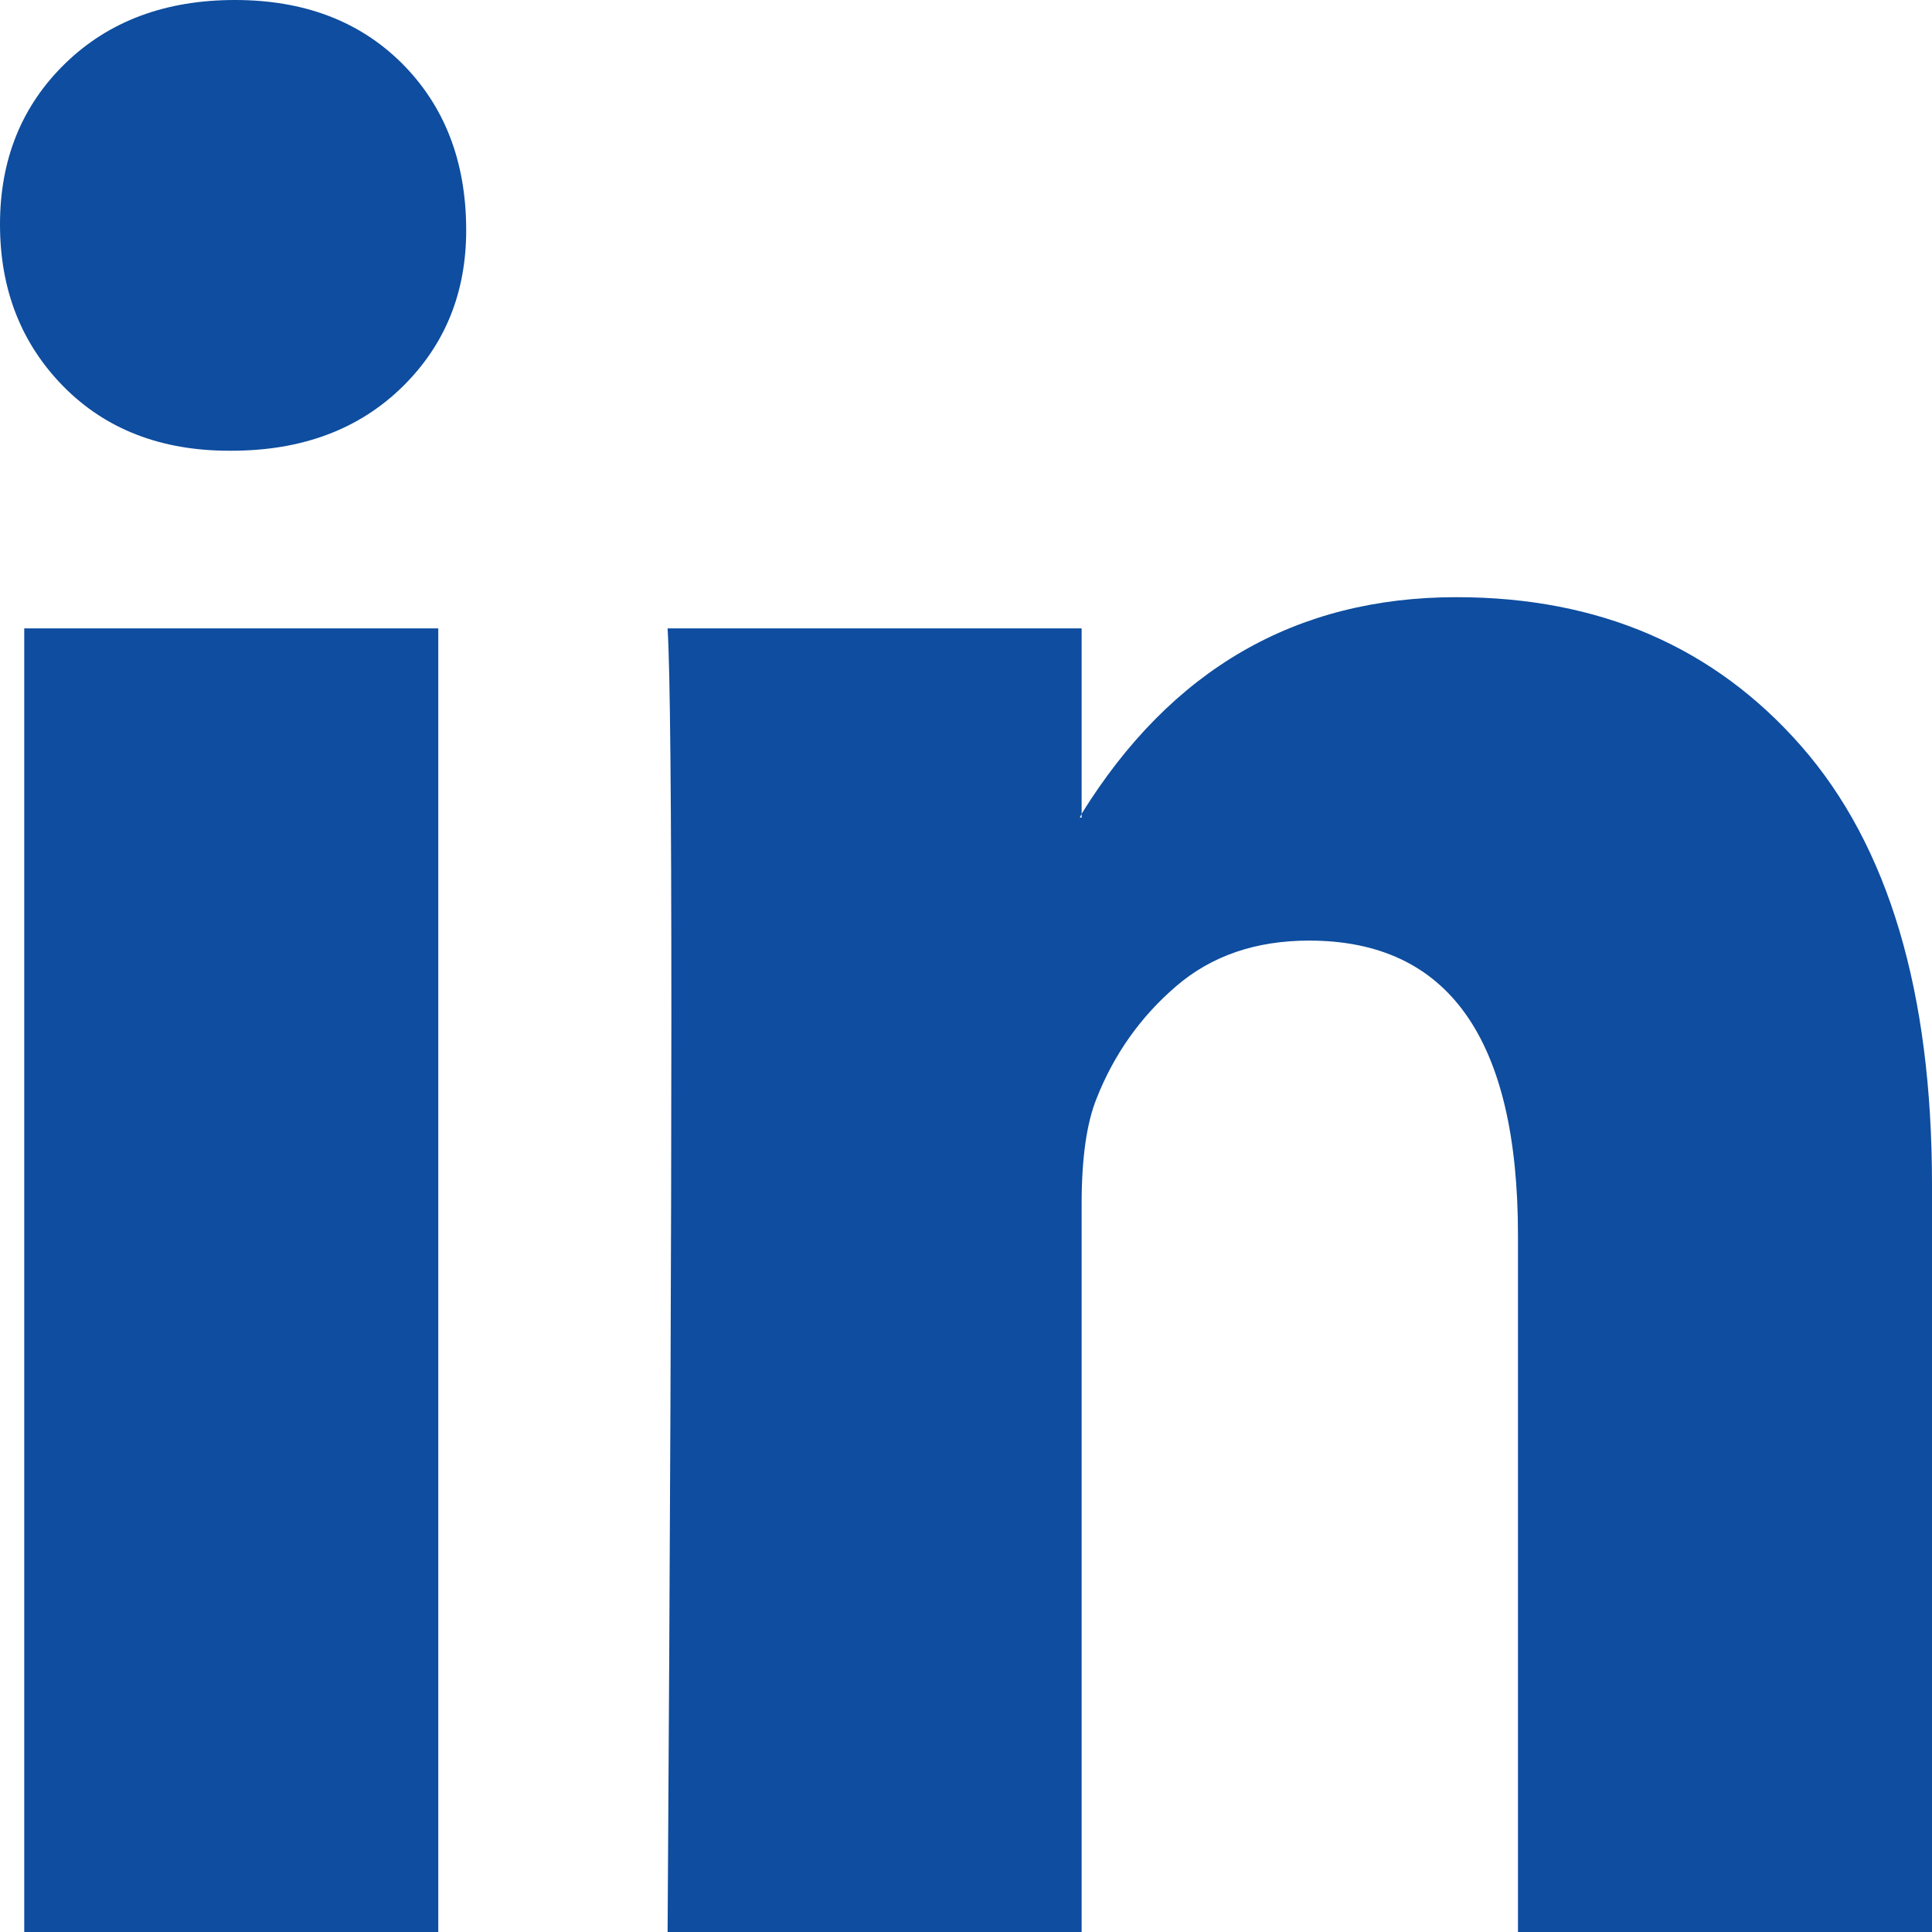
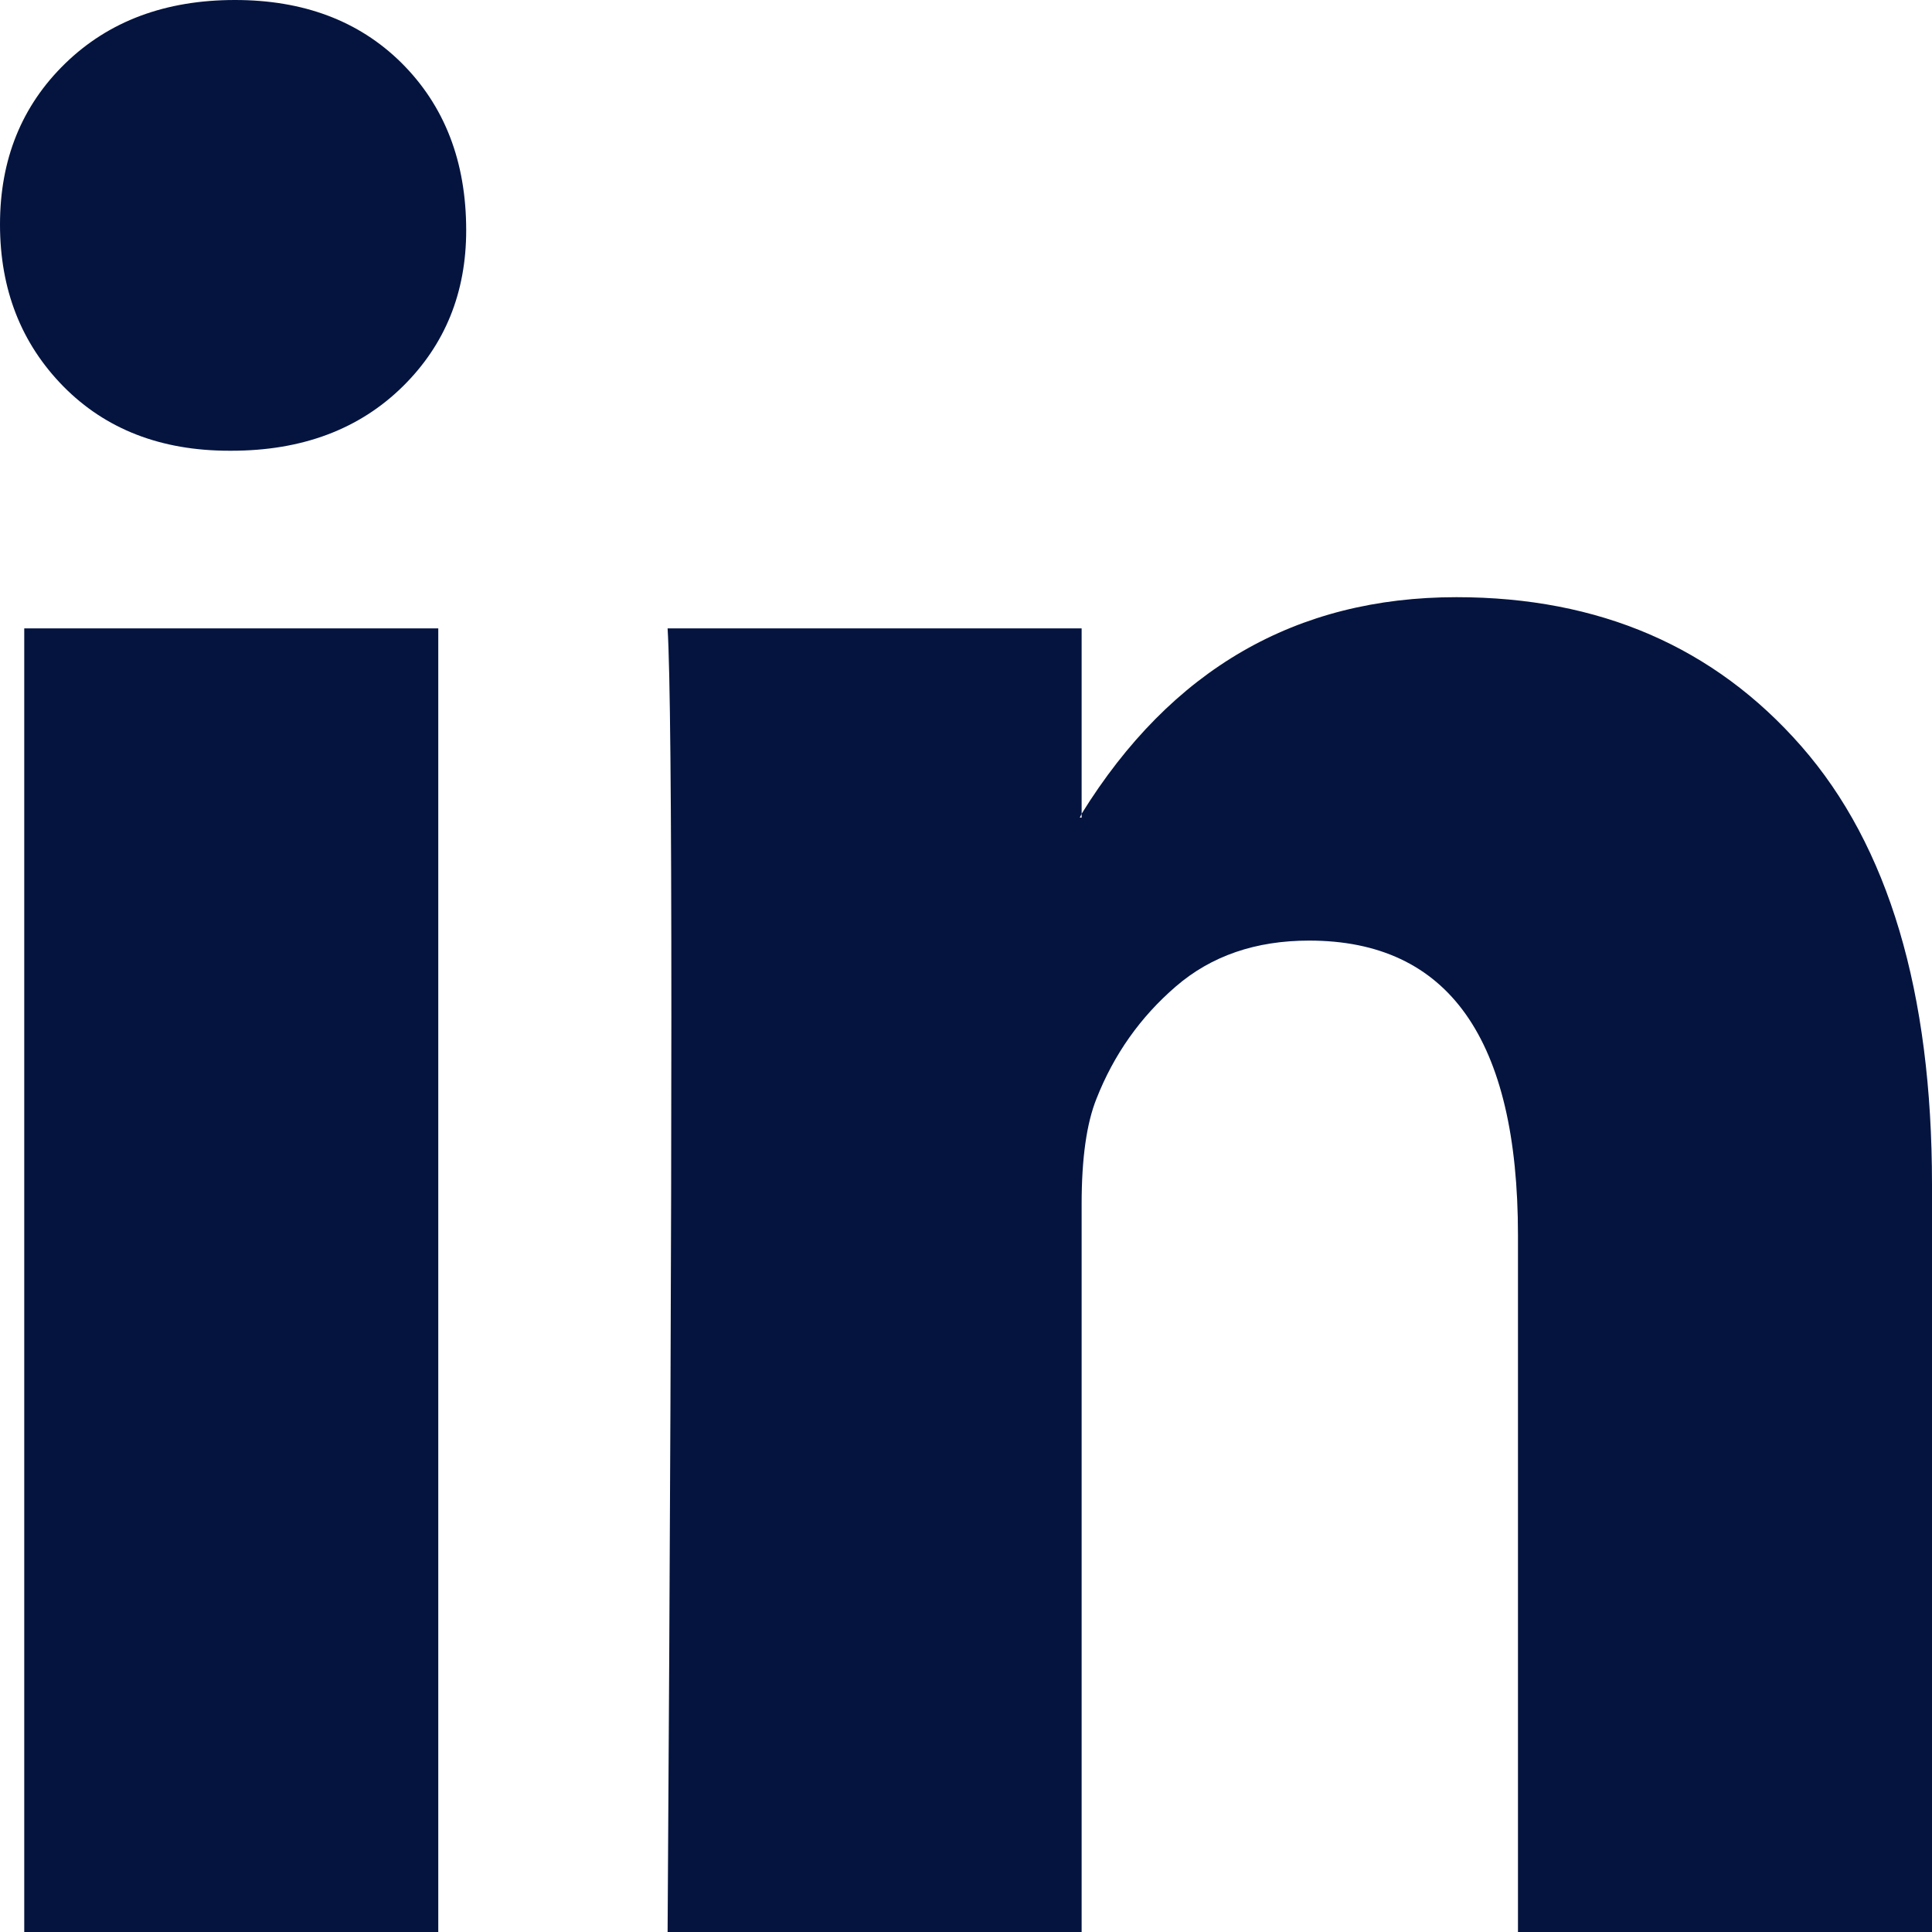
<svg xmlns="http://www.w3.org/2000/svg" width="20" height="20" viewBox="0 0 20 20" fill="none">
-   <path d="M0 2.323C0 1.65 0.225 1.094 0.676 0.656C1.126 0.219 1.712 -0 2.432 -0C3.14 -0 3.713 0.215 4.151 0.646C4.601 1.091 4.826 1.67 4.826 2.384C4.826 3.03 4.607 3.569 4.17 4C3.719 4.444 3.127 4.666 2.394 4.666H2.375C1.667 4.666 1.094 4.444 0.656 4C0.219 3.555 0 2.996 0 2.323ZM0.251 20V6.505H4.537V20H0.251ZM6.911 20H11.197V12.464C11.197 11.993 11.248 11.629 11.351 11.373C11.531 10.916 11.805 10.528 12.172 10.212C12.539 9.895 12.999 9.737 13.552 9.737C14.994 9.737 15.714 10.754 15.714 12.788V20H20V12.262C20 10.269 19.55 8.757 18.649 7.727C17.748 6.697 16.557 6.182 15.077 6.182C13.417 6.182 12.124 6.929 11.197 8.424V8.464H11.178L11.197 8.424V6.505H6.911C6.937 6.936 6.95 8.276 6.95 10.525C6.95 12.774 6.937 15.932 6.911 20Z" fill="#0E4D9F" />
+   <path d="M0 2.323C0 1.65 0.225 1.094 0.676 0.656C1.126 0.219 1.712 -0 2.432 -0C3.14 -0 3.713 0.215 4.151 0.646C4.601 1.091 4.826 1.67 4.826 2.384C4.826 3.03 4.607 3.569 4.17 4C3.719 4.444 3.127 4.666 2.394 4.666H2.375C1.667 4.666 1.094 4.444 0.656 4C0.219 3.555 0 2.996 0 2.323ZM0.251 20V6.505H4.537V20H0.251ZM6.911 20H11.197V12.464C11.197 11.993 11.248 11.629 11.351 11.373C11.531 10.916 11.805 10.528 12.172 10.212C12.539 9.895 12.999 9.737 13.552 9.737C14.994 9.737 15.714 10.754 15.714 12.788V20H20V12.262C20 10.269 19.55 8.757 18.649 7.727C17.748 6.697 16.557 6.182 15.077 6.182C13.417 6.182 12.124 6.929 11.197 8.424V8.464H11.178L11.197 8.424V6.505H6.911C6.937 6.936 6.95 8.276 6.95 10.525C6.95 12.774 6.937 15.932 6.911 20Z" fill="#04143F" />
</svg>
